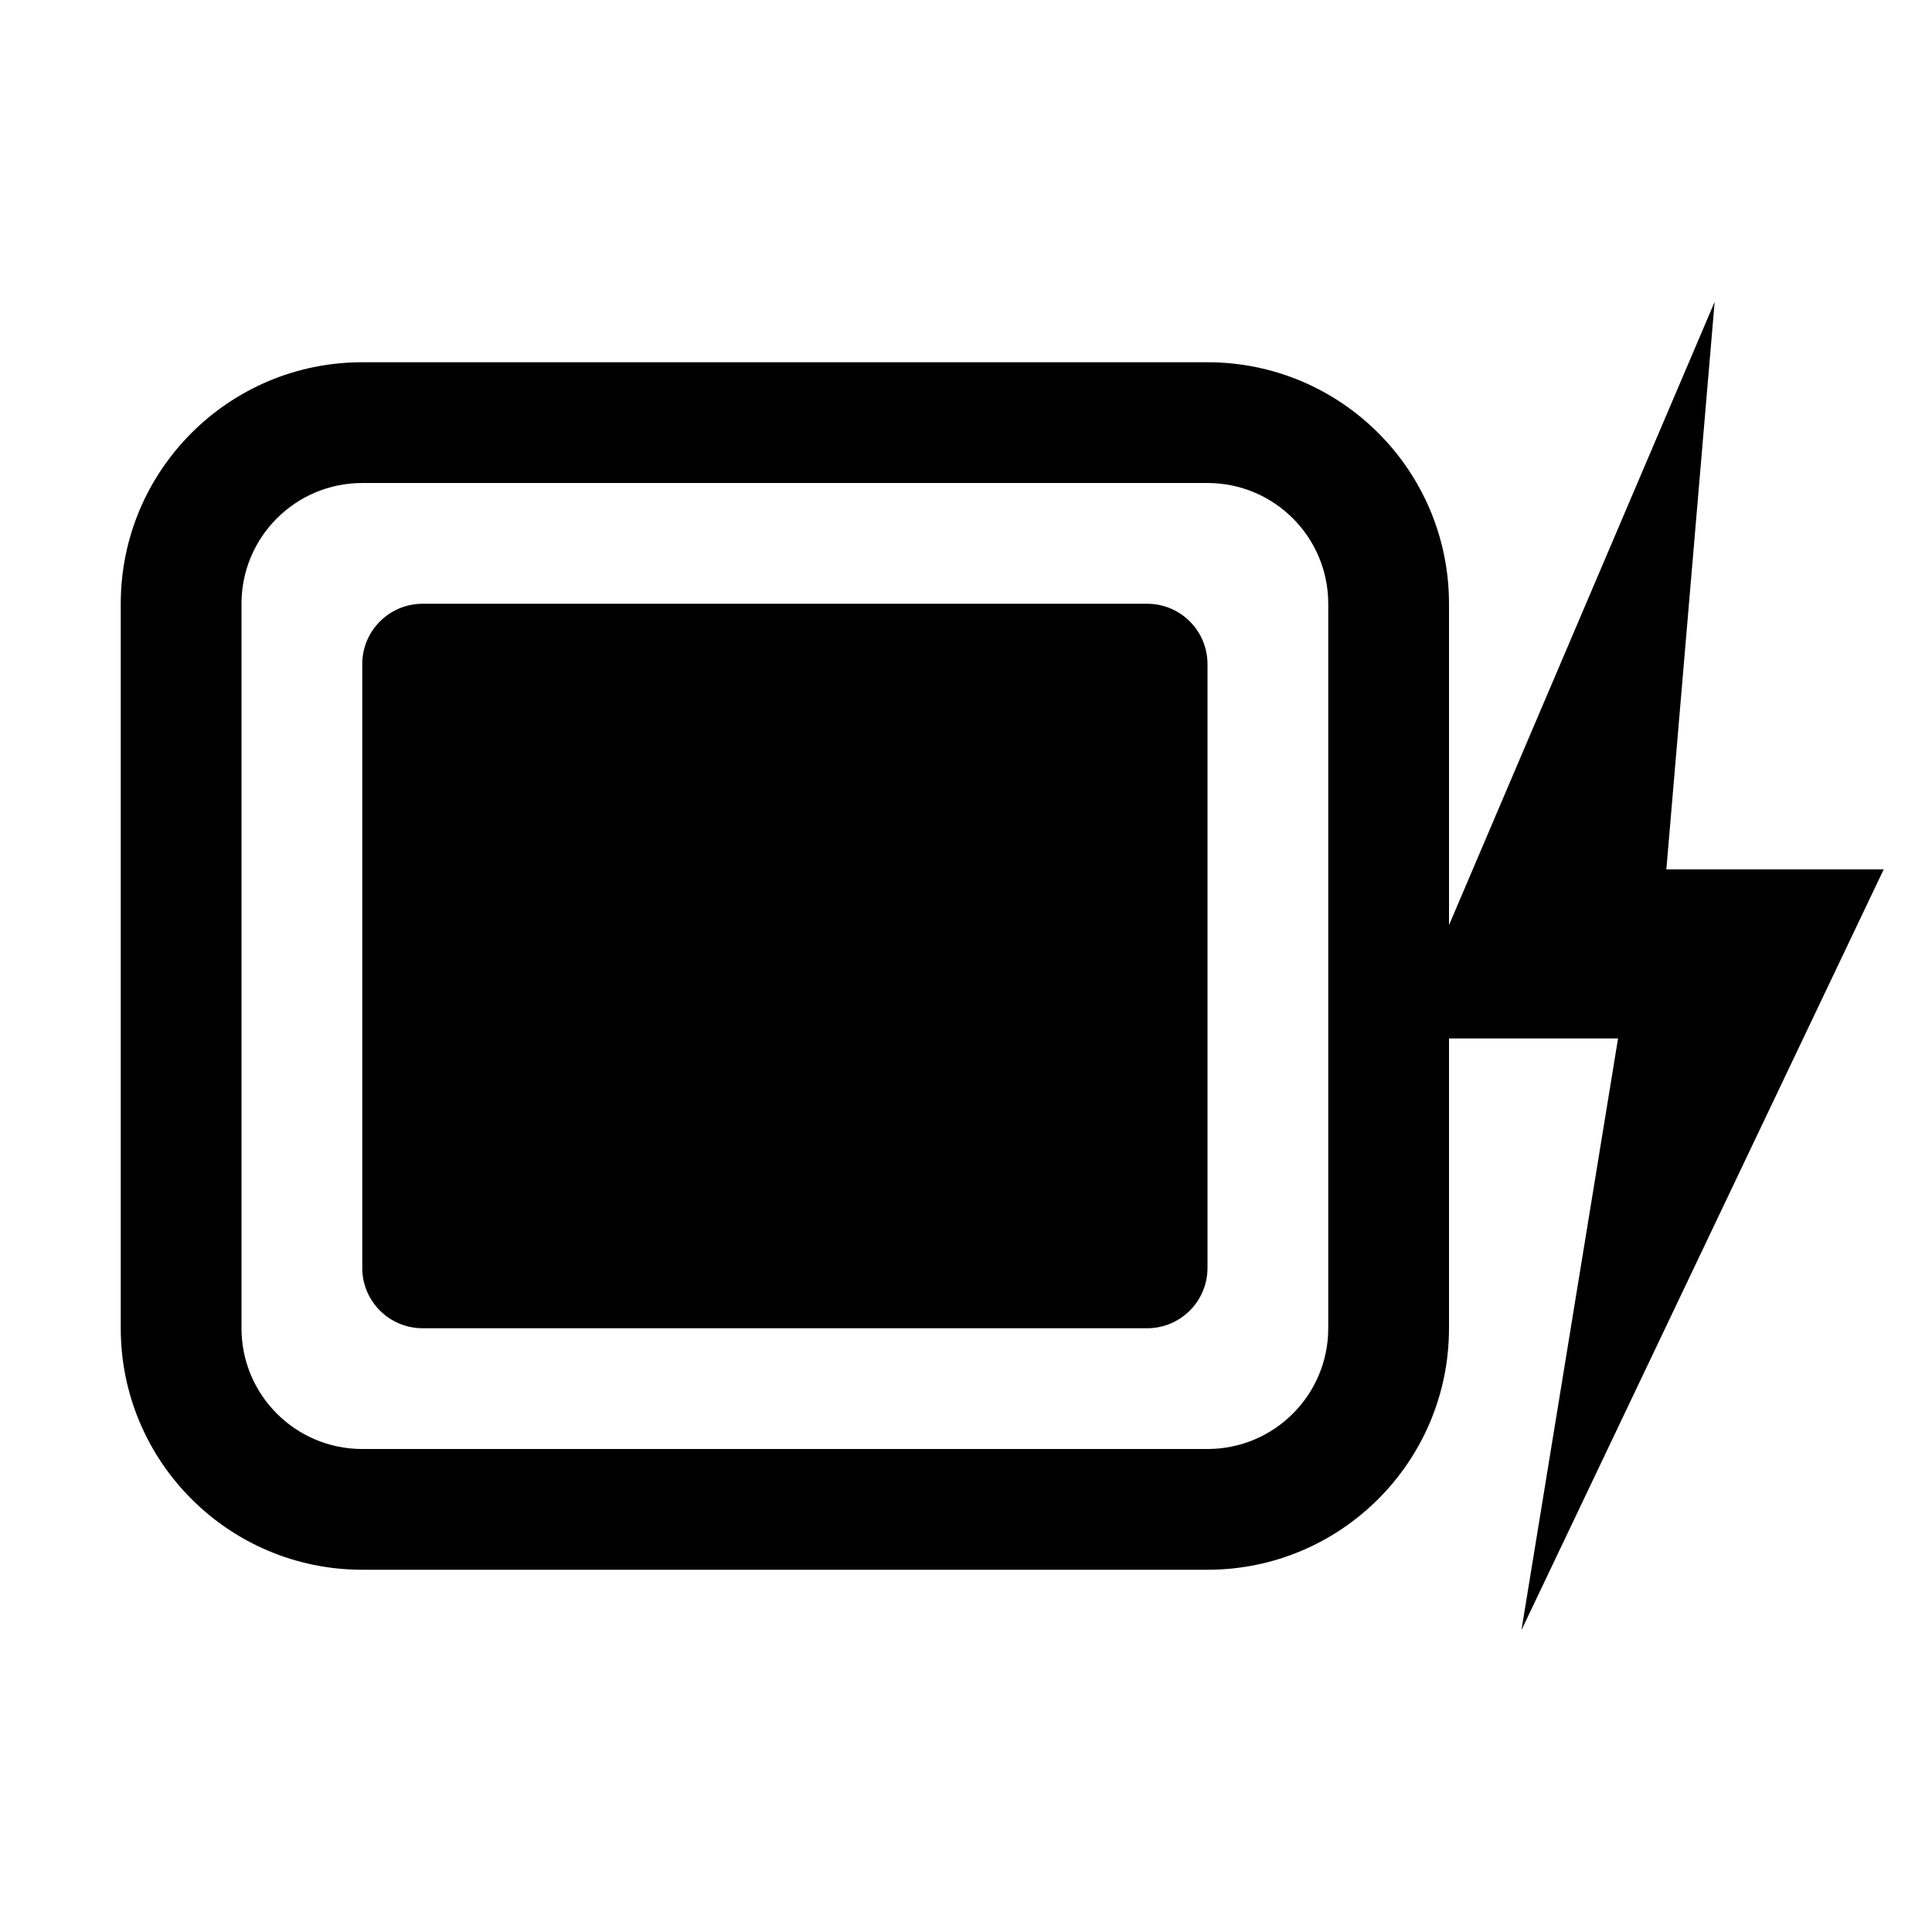
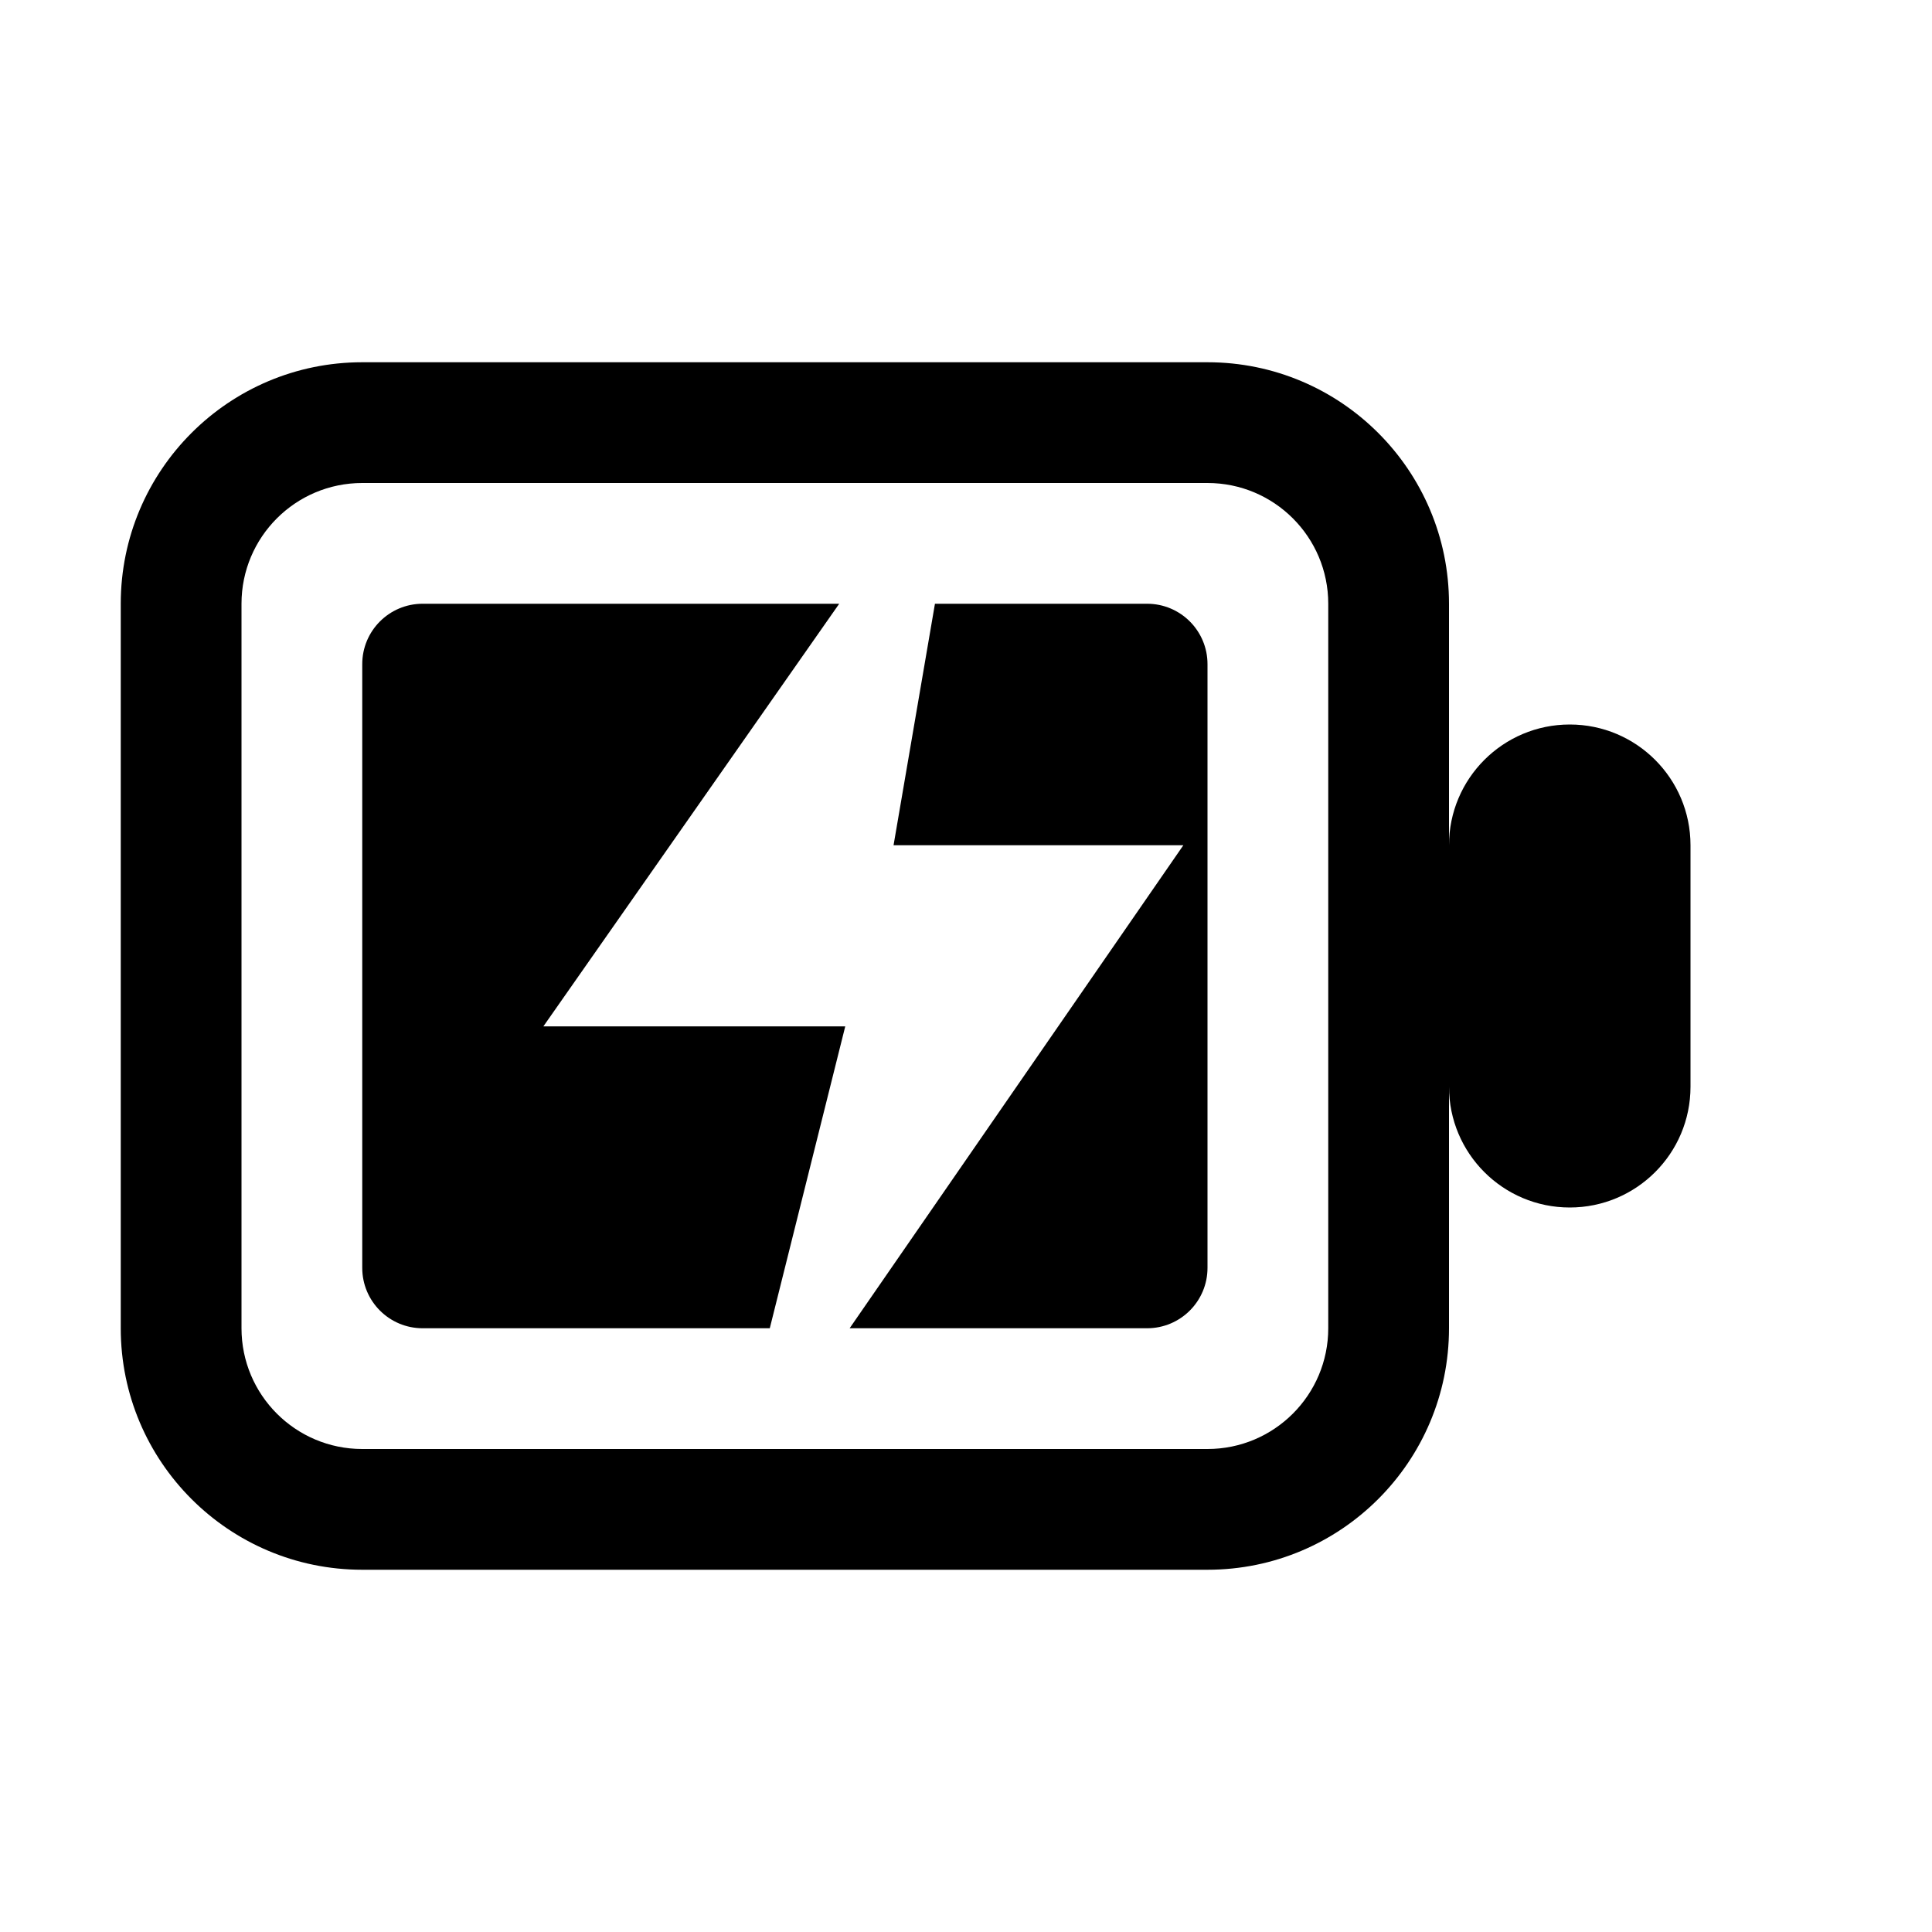
<svg xmlns="http://www.w3.org/2000/svg" width="16" height="16" viewBox="0 0 16 16">
-   <path fill-rule="evenodd" fill="#000000" d="M3 3h7a2 2 0 0 1 2 2v6a2 2 0 0 1 -2 2h-7a2 2 0 0 1 -2 -2v-6a2 2 0 0 1 2 -2zM3 4h7a1 1 0 0 1 1 1v6a1 1 0 0 1 -1 1h-7a1 1 0 0 1 -1 -1v-6a1 1 0 0 1 1 -1z" />
-   <path fill="#000000" d="M3.5 5h6a0.5 0.5 0 0 1 0.5 0.5v5a0.5 0.5 0 0 1 -0.5 0.5h-6a0.5 0.5 0 0 1 -0.5 -0.5v-5a0.5 0.5 0 0 1 0.5 -0.5z" />
-   <path class="success" fill="#000000" d="M14.2 2.5L11.6 8.6L13.4 8.6L12.6 13.5L15.6 7.2L13.8 7.2z" />
+   <defs>
+     <clipPath id="hole">
+       <path clip-rule="evenodd" fill-rule="evenodd" d="M0 0H16V16H0zM8 3.5L4.5 8.5L7 8.5L6 12.5L9.8 7L7.4 7z" />
+     </clipPath>
+     <clipPath id="empty">
+       <path d="M10 0h16v16h-16z" />
+     </clipPath>
+   </defs>
+   <path fill-rule="evenodd" fill="#000000" d="M3 3h7a2 2 0 0 1 2 2v6a2 2 0 0 1 -2 2h-7a2 2 0 0 1 -2 -2v-6a2 2 0 0 1 2 -2zM3 4h7a1 1 0 0 1 1 1v6a1 1 0 0 1 -1 1h-7a1 1 0 0 1 -1 -1v-6a1 1 0 0 1 1 -1zM13 6h0a1 1 0 0 1 1 1v2a1 1 0 0 1 -1 1h0a1 1 0 0 1 -1 -1v-2a1 1 0 0 1 1 -1z" />
+   <g clip-path="url(#hole)">
+     <path fill="#000000" d="M3.5 5h6a0.5 0.5 0 0 1 0.5 0.5v5a0.5 0.5 0 0 1 -0.5 0.5h-6a0.5 0.5 0 0 1 -0.5 -0.5v-5a0.5 0.5 0 0 1 0.5 -0.5z" />
+   </g>
+   <g clip-path="url(#empty)">
+     <path fill="#000000" class="success" d="M8 3.5L4.5 8.5L7 8.5L6 12.5L9.8 7L7.4 7z" />
+   </g>
</svg>
